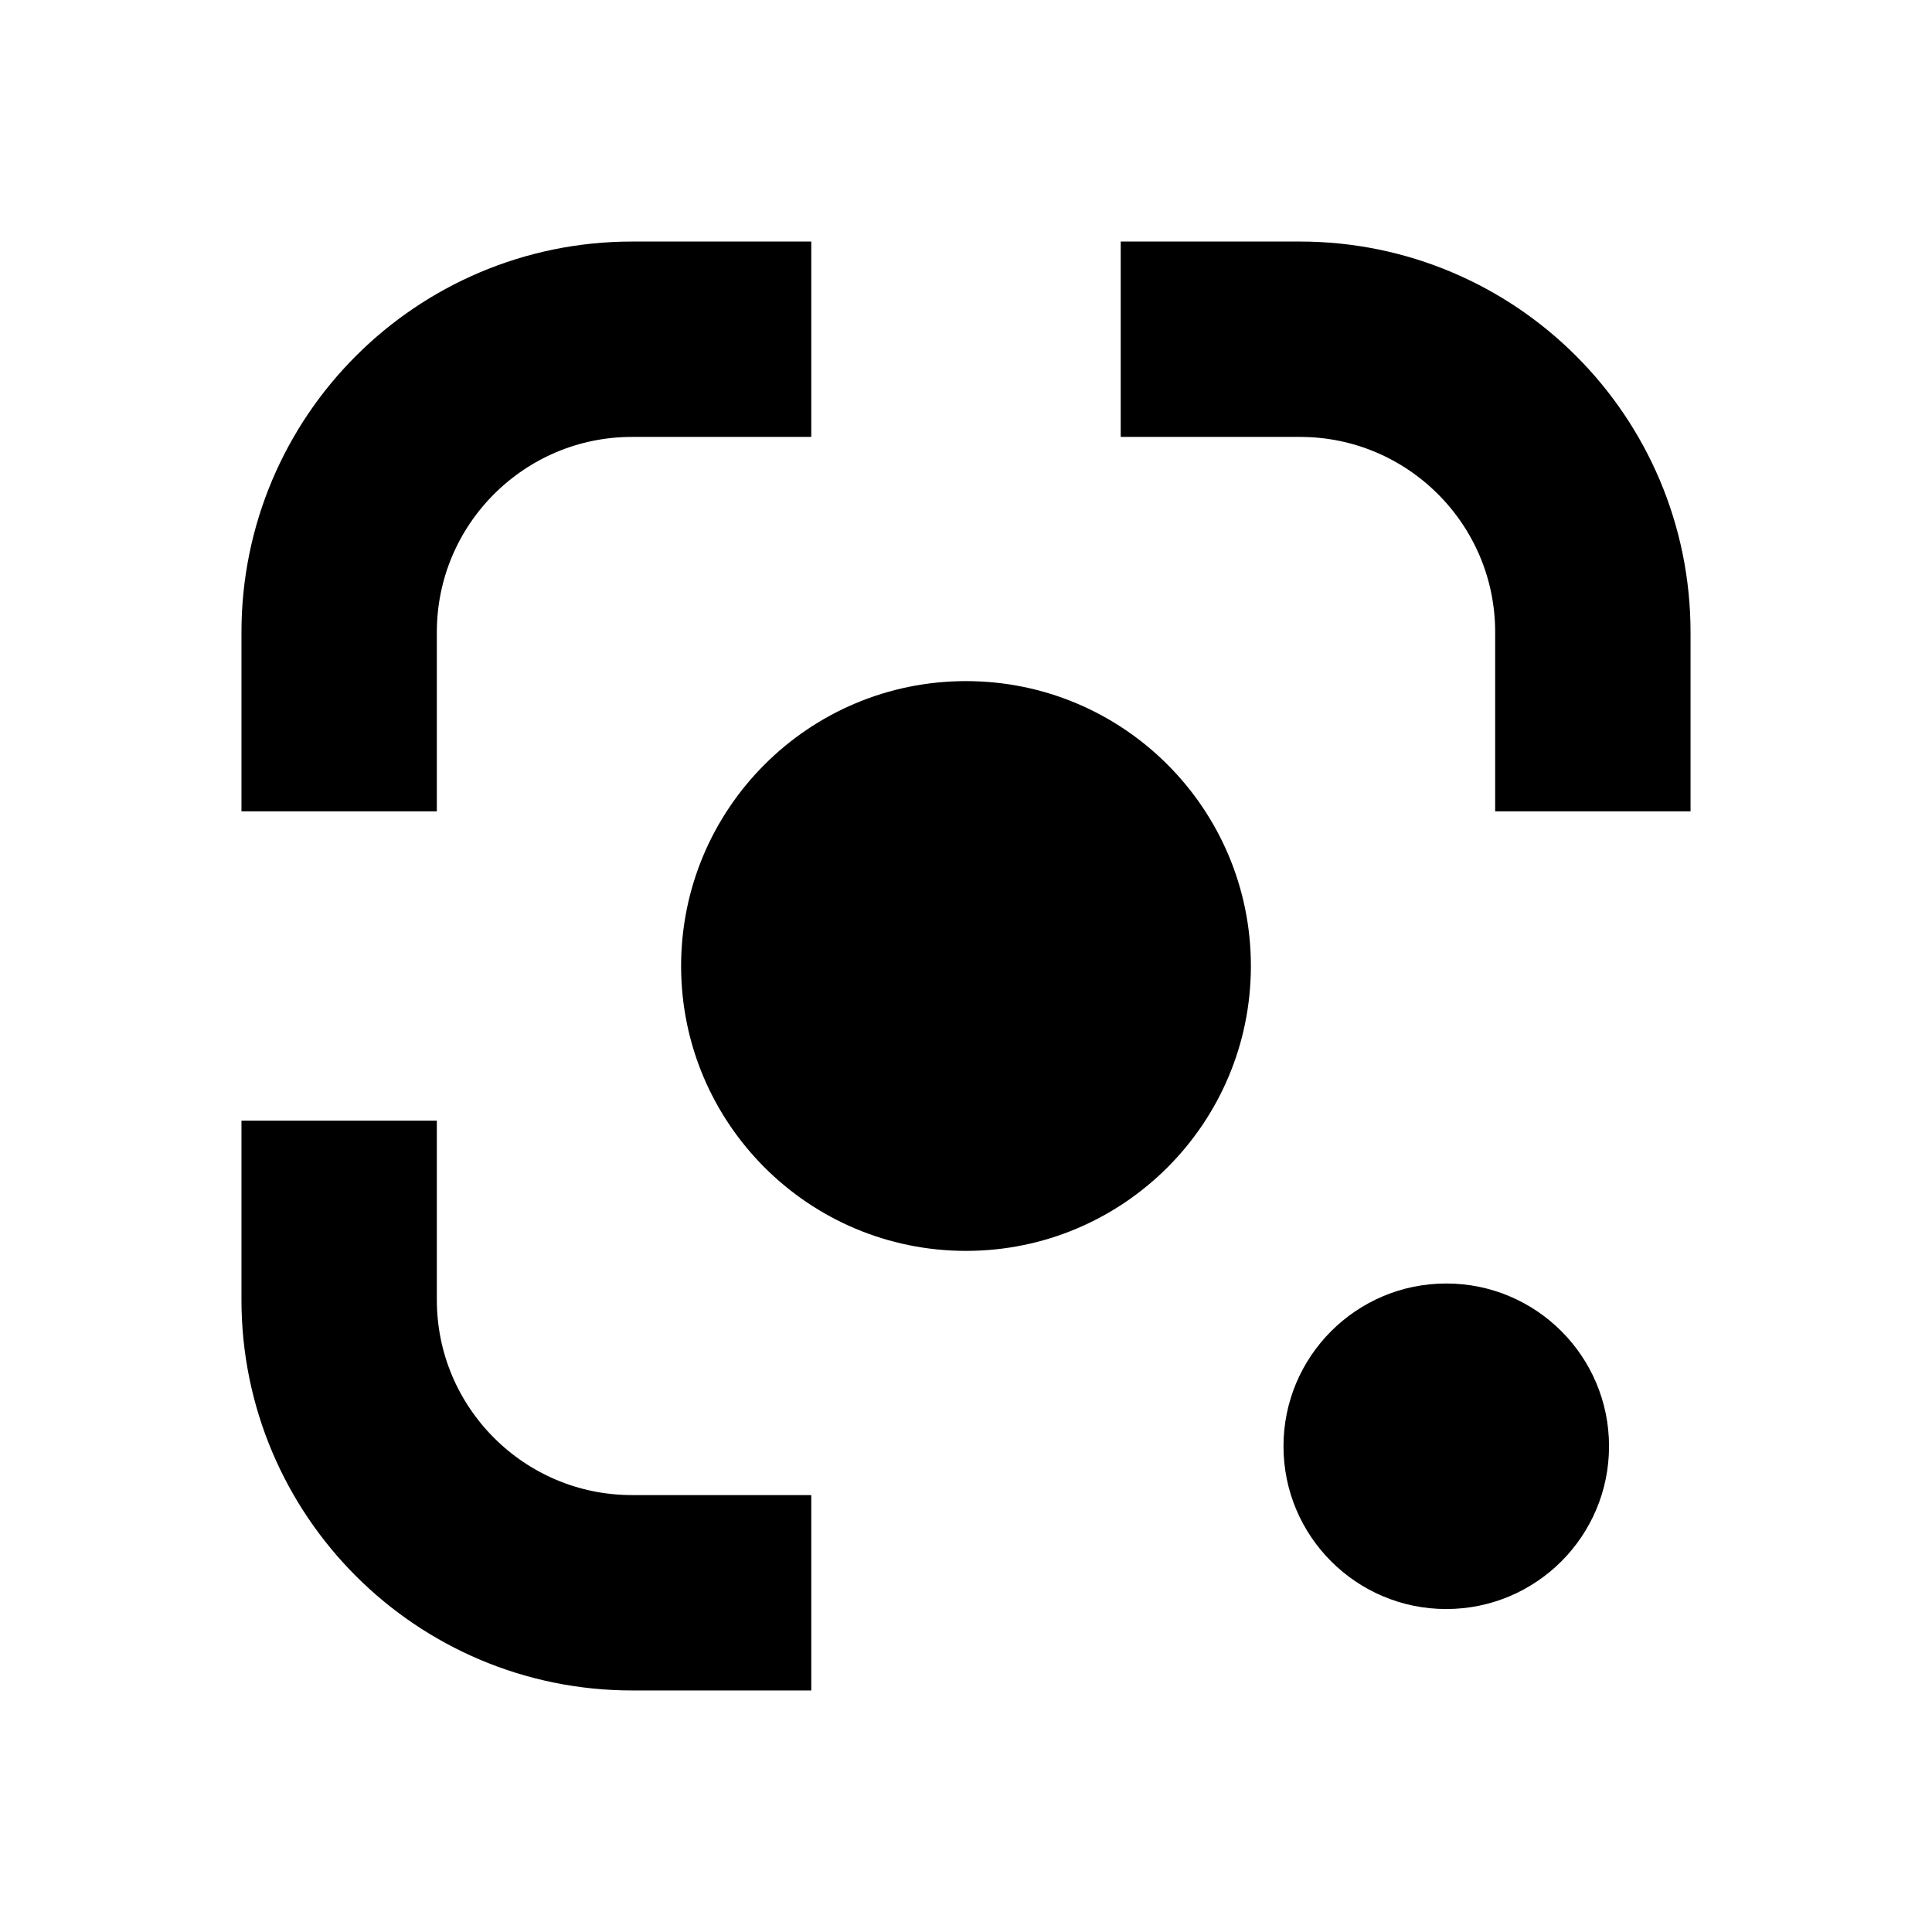
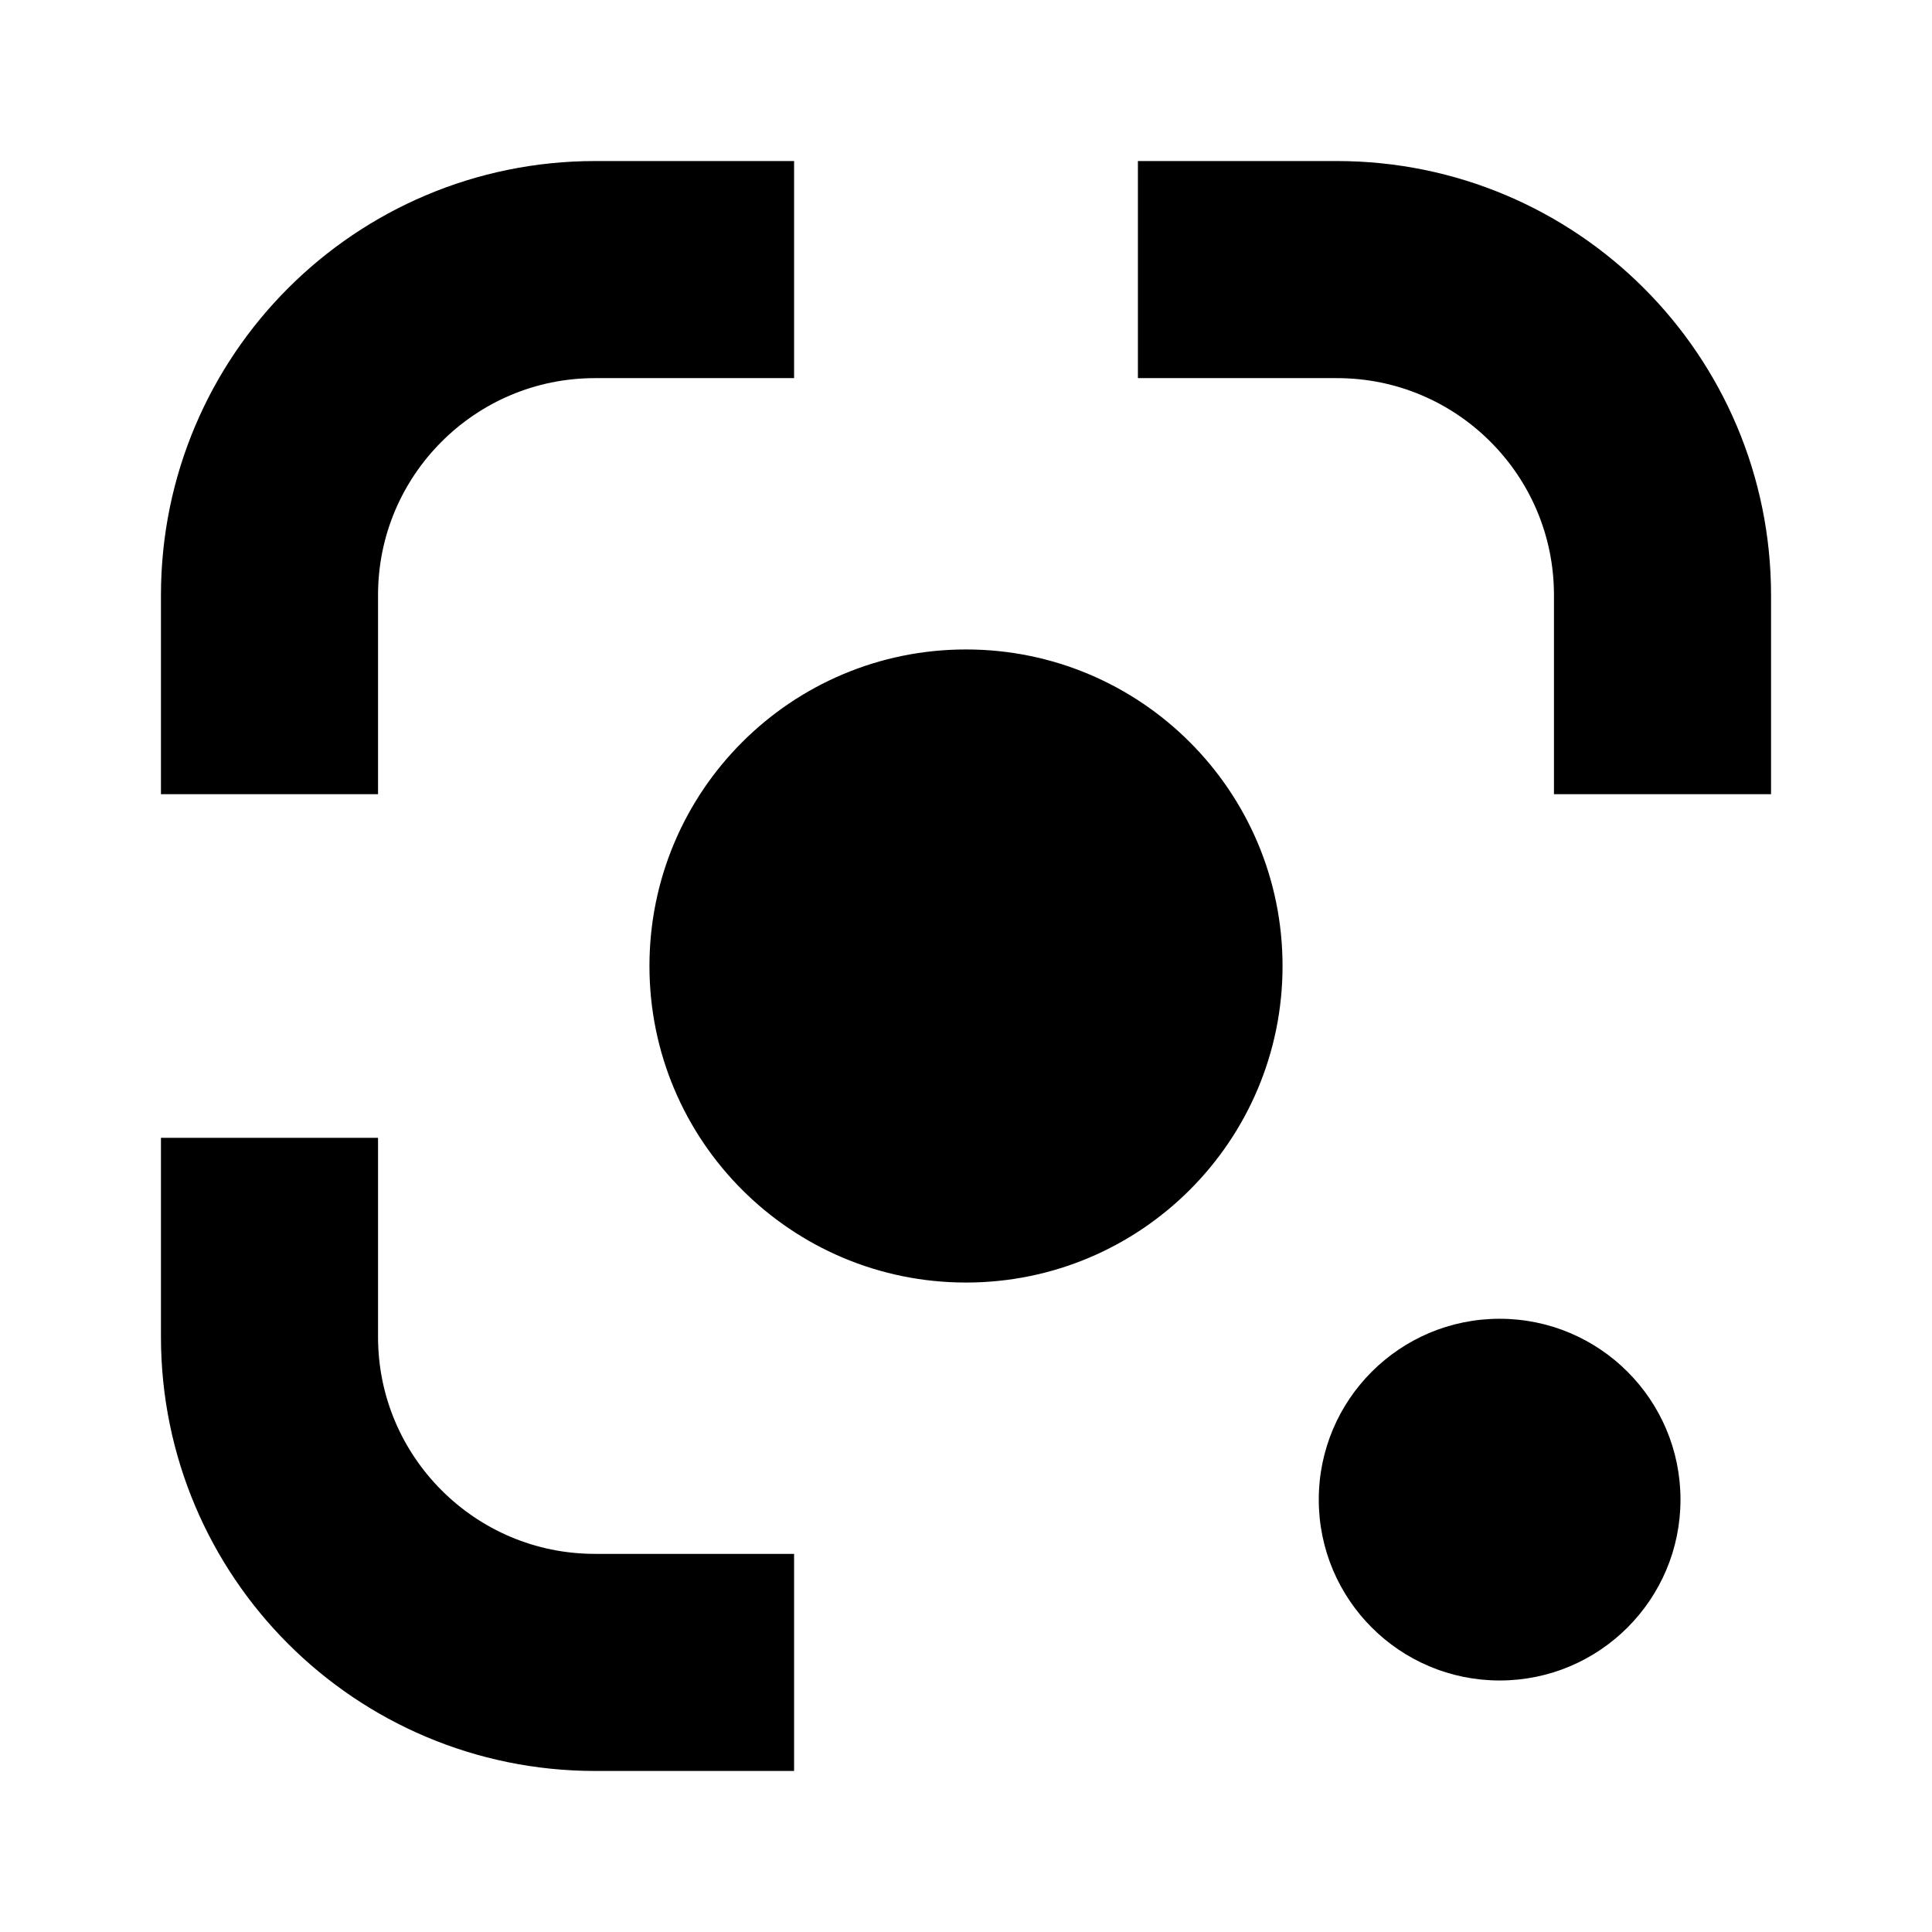
<svg xmlns="http://www.w3.org/2000/svg" width="24" height="24" viewBox="0 0 24 24" fill="none" version="1.1" id="svg14">
  <defs id="defs18" />
-   <circle cx="12" cy="12" r="3.539" fill="#000000" id="circle4" />
-   <circle cx="17.966" cy="17.966" r="2.022" fill="#000000" id="circle6" />
-   <path d="M 4.213,10.079 V 7.854 c 0,-2.011 1.63,-3.64 3.64,-3.64 h 2.225" stroke="#000000" stroke-width="2.427" id="path8" />
-   <path d="M 19.787,10.079 V 7.854 c 0,-2.011 -1.63,-3.64 -3.64,-3.64 h -2.225" stroke="#000000" stroke-width="2.427" id="path10" />
-   <path d="m 4.213,13.921 v 2.225 c 0,2.011 1.63,3.64 3.64,3.64 h 2.225" stroke="#000000" stroke-width="2.427" id="path12" />
+   <g id="g8149" transform="matrix(1.111113,0,0,1.111113,-1.333356,-1.333356)">
+     <circle cx="12" cy="12" r="3.539" fill="#000000" id="circle4" />
+     <circle cx="17.966" cy="17.966" r="2.022" fill="#000000" id="circle6" />
+     <path d="M 4.213,10.079 V 7.854 c 0,-2.011 1.63,-3.64 3.64,-3.64 h 2.225" stroke="#000000" stroke-width="2.427" id="path8" />
+     <path d="M 19.787,10.079 V 7.854 c 0,-2.011 -1.63,-3.64 -3.64,-3.64 h -2.225" stroke="#000000" stroke-width="2.427" id="path10" />
+     <path d="m 4.213,13.921 v 2.225 c 0,2.011 1.63,3.64 3.64,3.64 h 2.225" stroke="#000000" stroke-width="2.427" id="path12" />
+   </g>
</svg>
